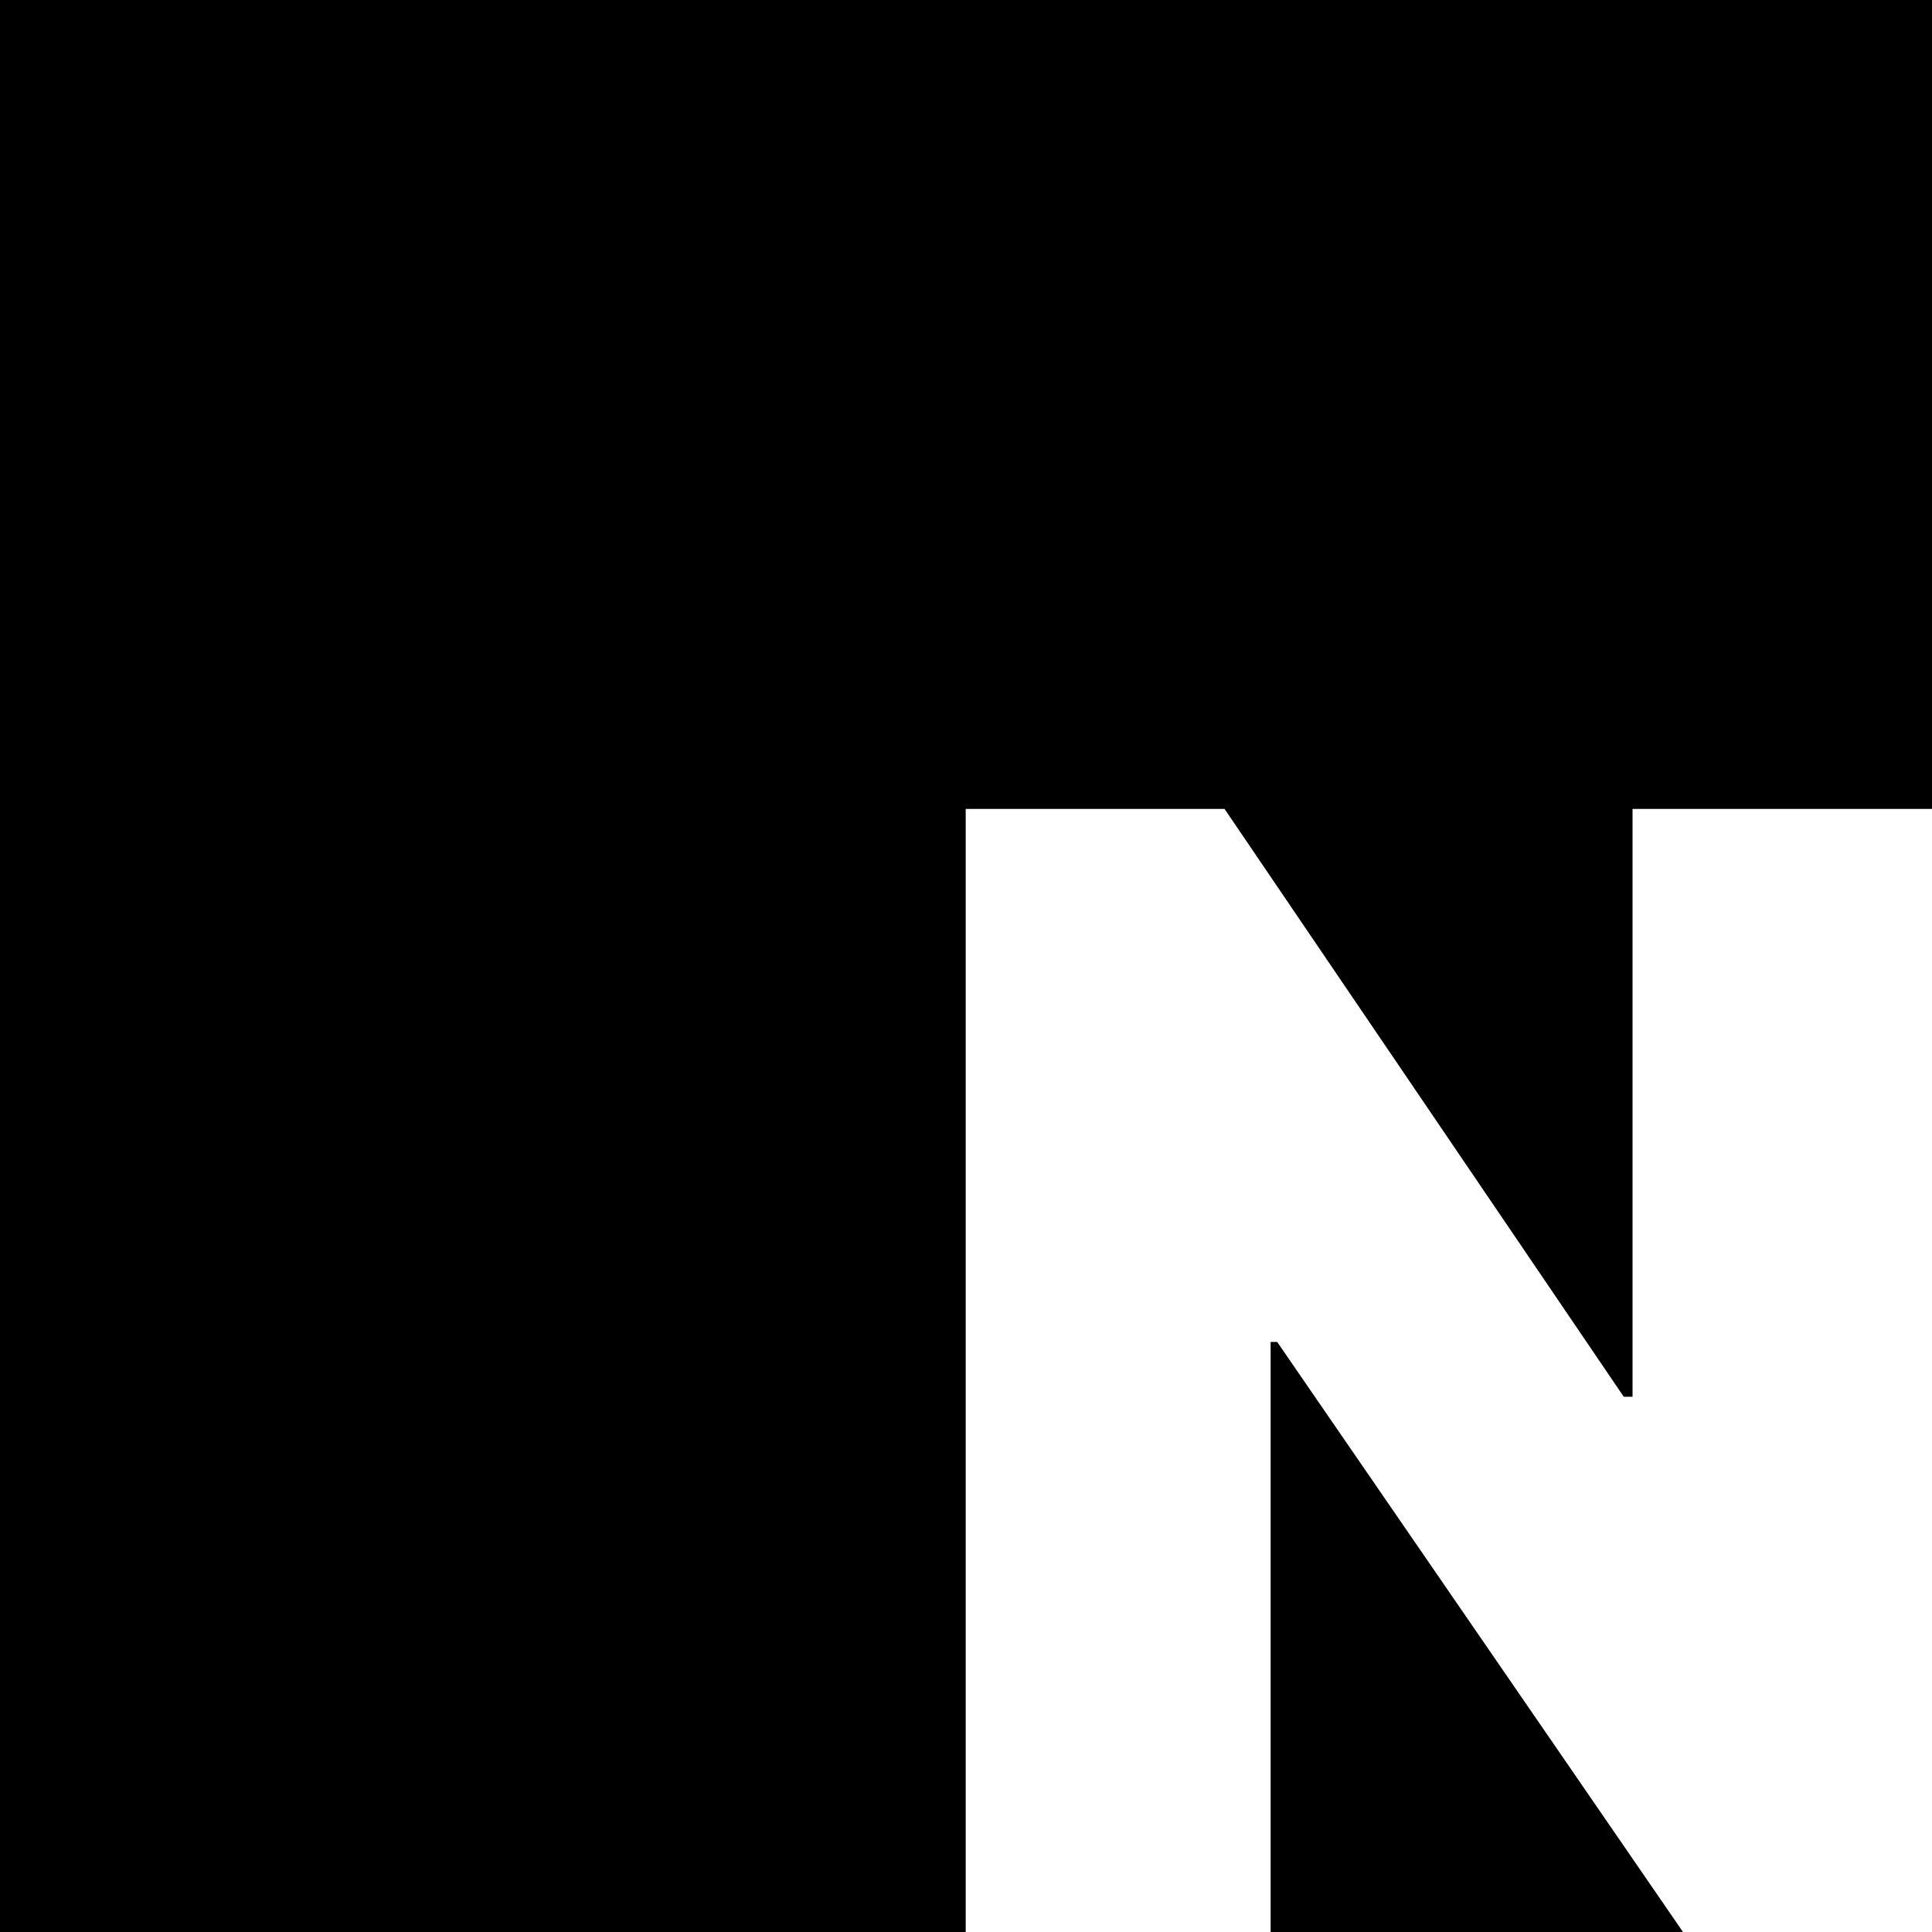
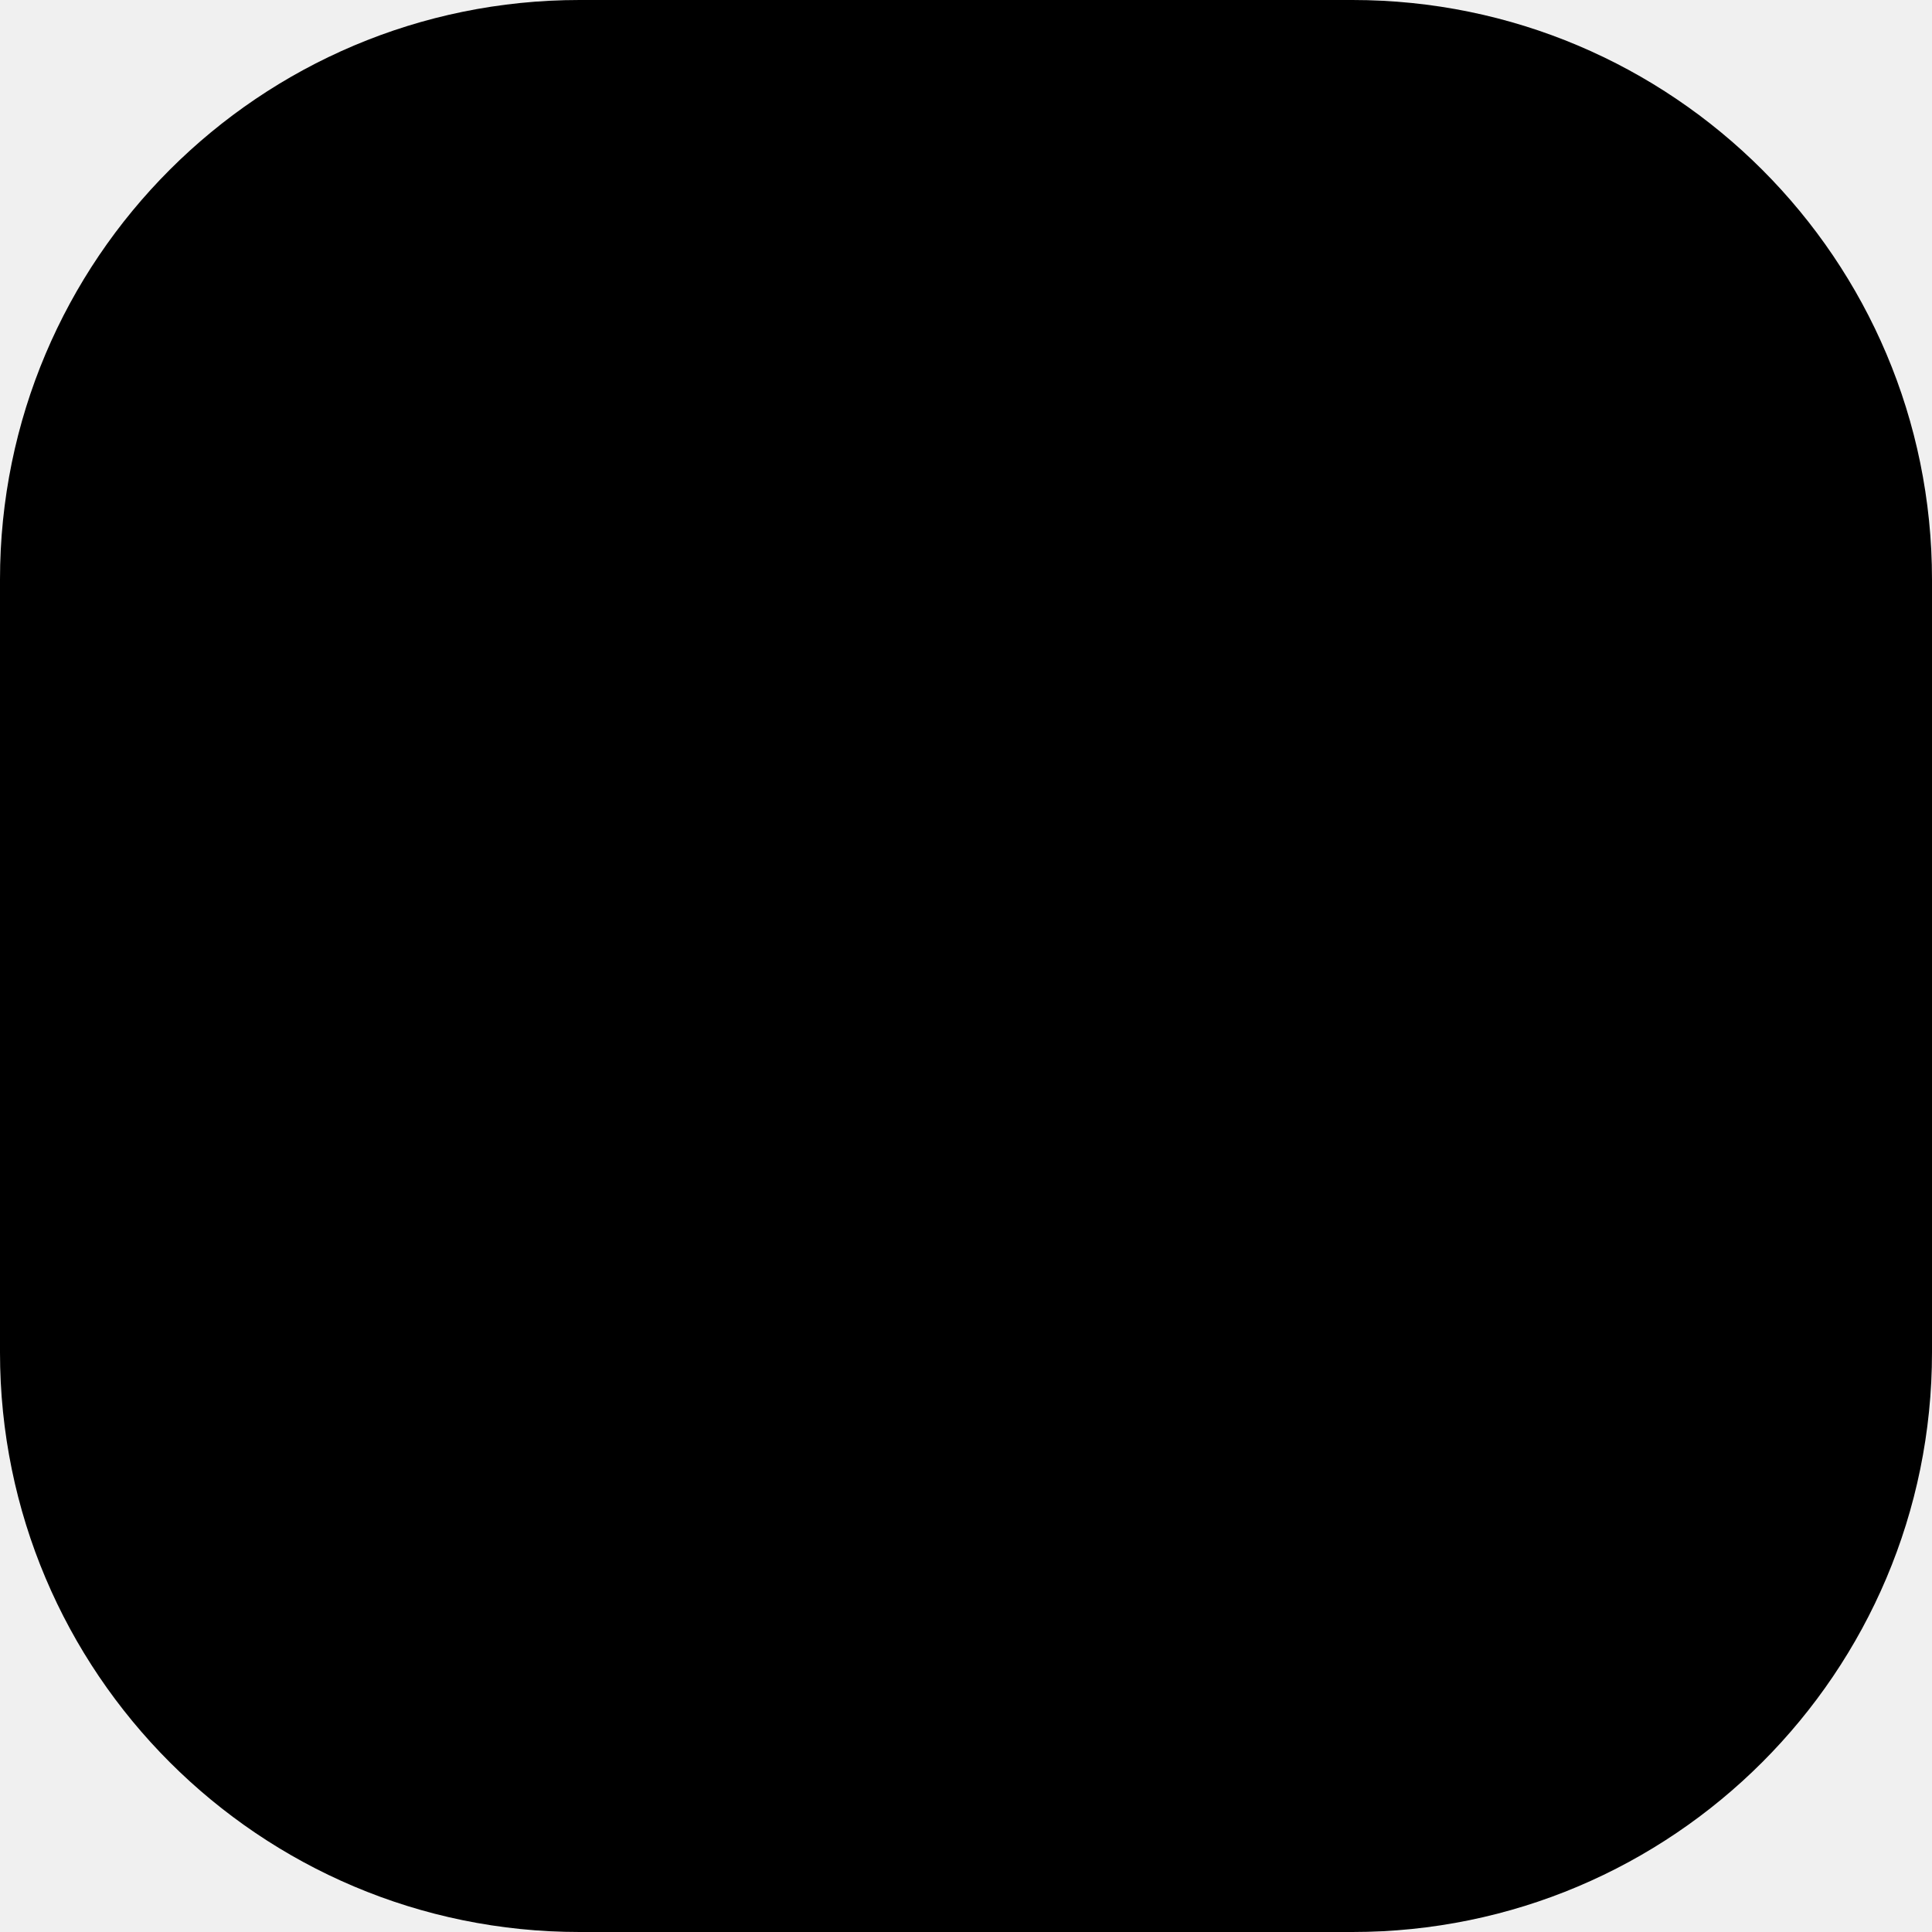
<svg xmlns="http://www.w3.org/2000/svg" width="200" height="200" viewBox="0 0 200 200" fill="none">
  <style>
- .background { fill: black}
- .letter { fill: white}
+ rect { fill: black}
@media (prefers-color-scheme: dark) {
- .background { fill: white}
- .letter { fill: black}
+ rect { fill: white}
}
</style>
-   <g clip-path="url(#clip0)">
-     <rect width="200" height="200" class="background" />
-     <path d="M200.563 83.739H169V144.594H168.092L126.765 83.739H99.971V200H131.534V138.918H132.215L174.223 200H200.563V83.739Z" class="letter" />
-   </g>
-   <defs>
-     <clipPath id="clip0">
-       <rect width="200" height="200" />
-     </clipPath>
-   </defs>
+   <rect width="200" height="200" rx="60" />
</svg>
